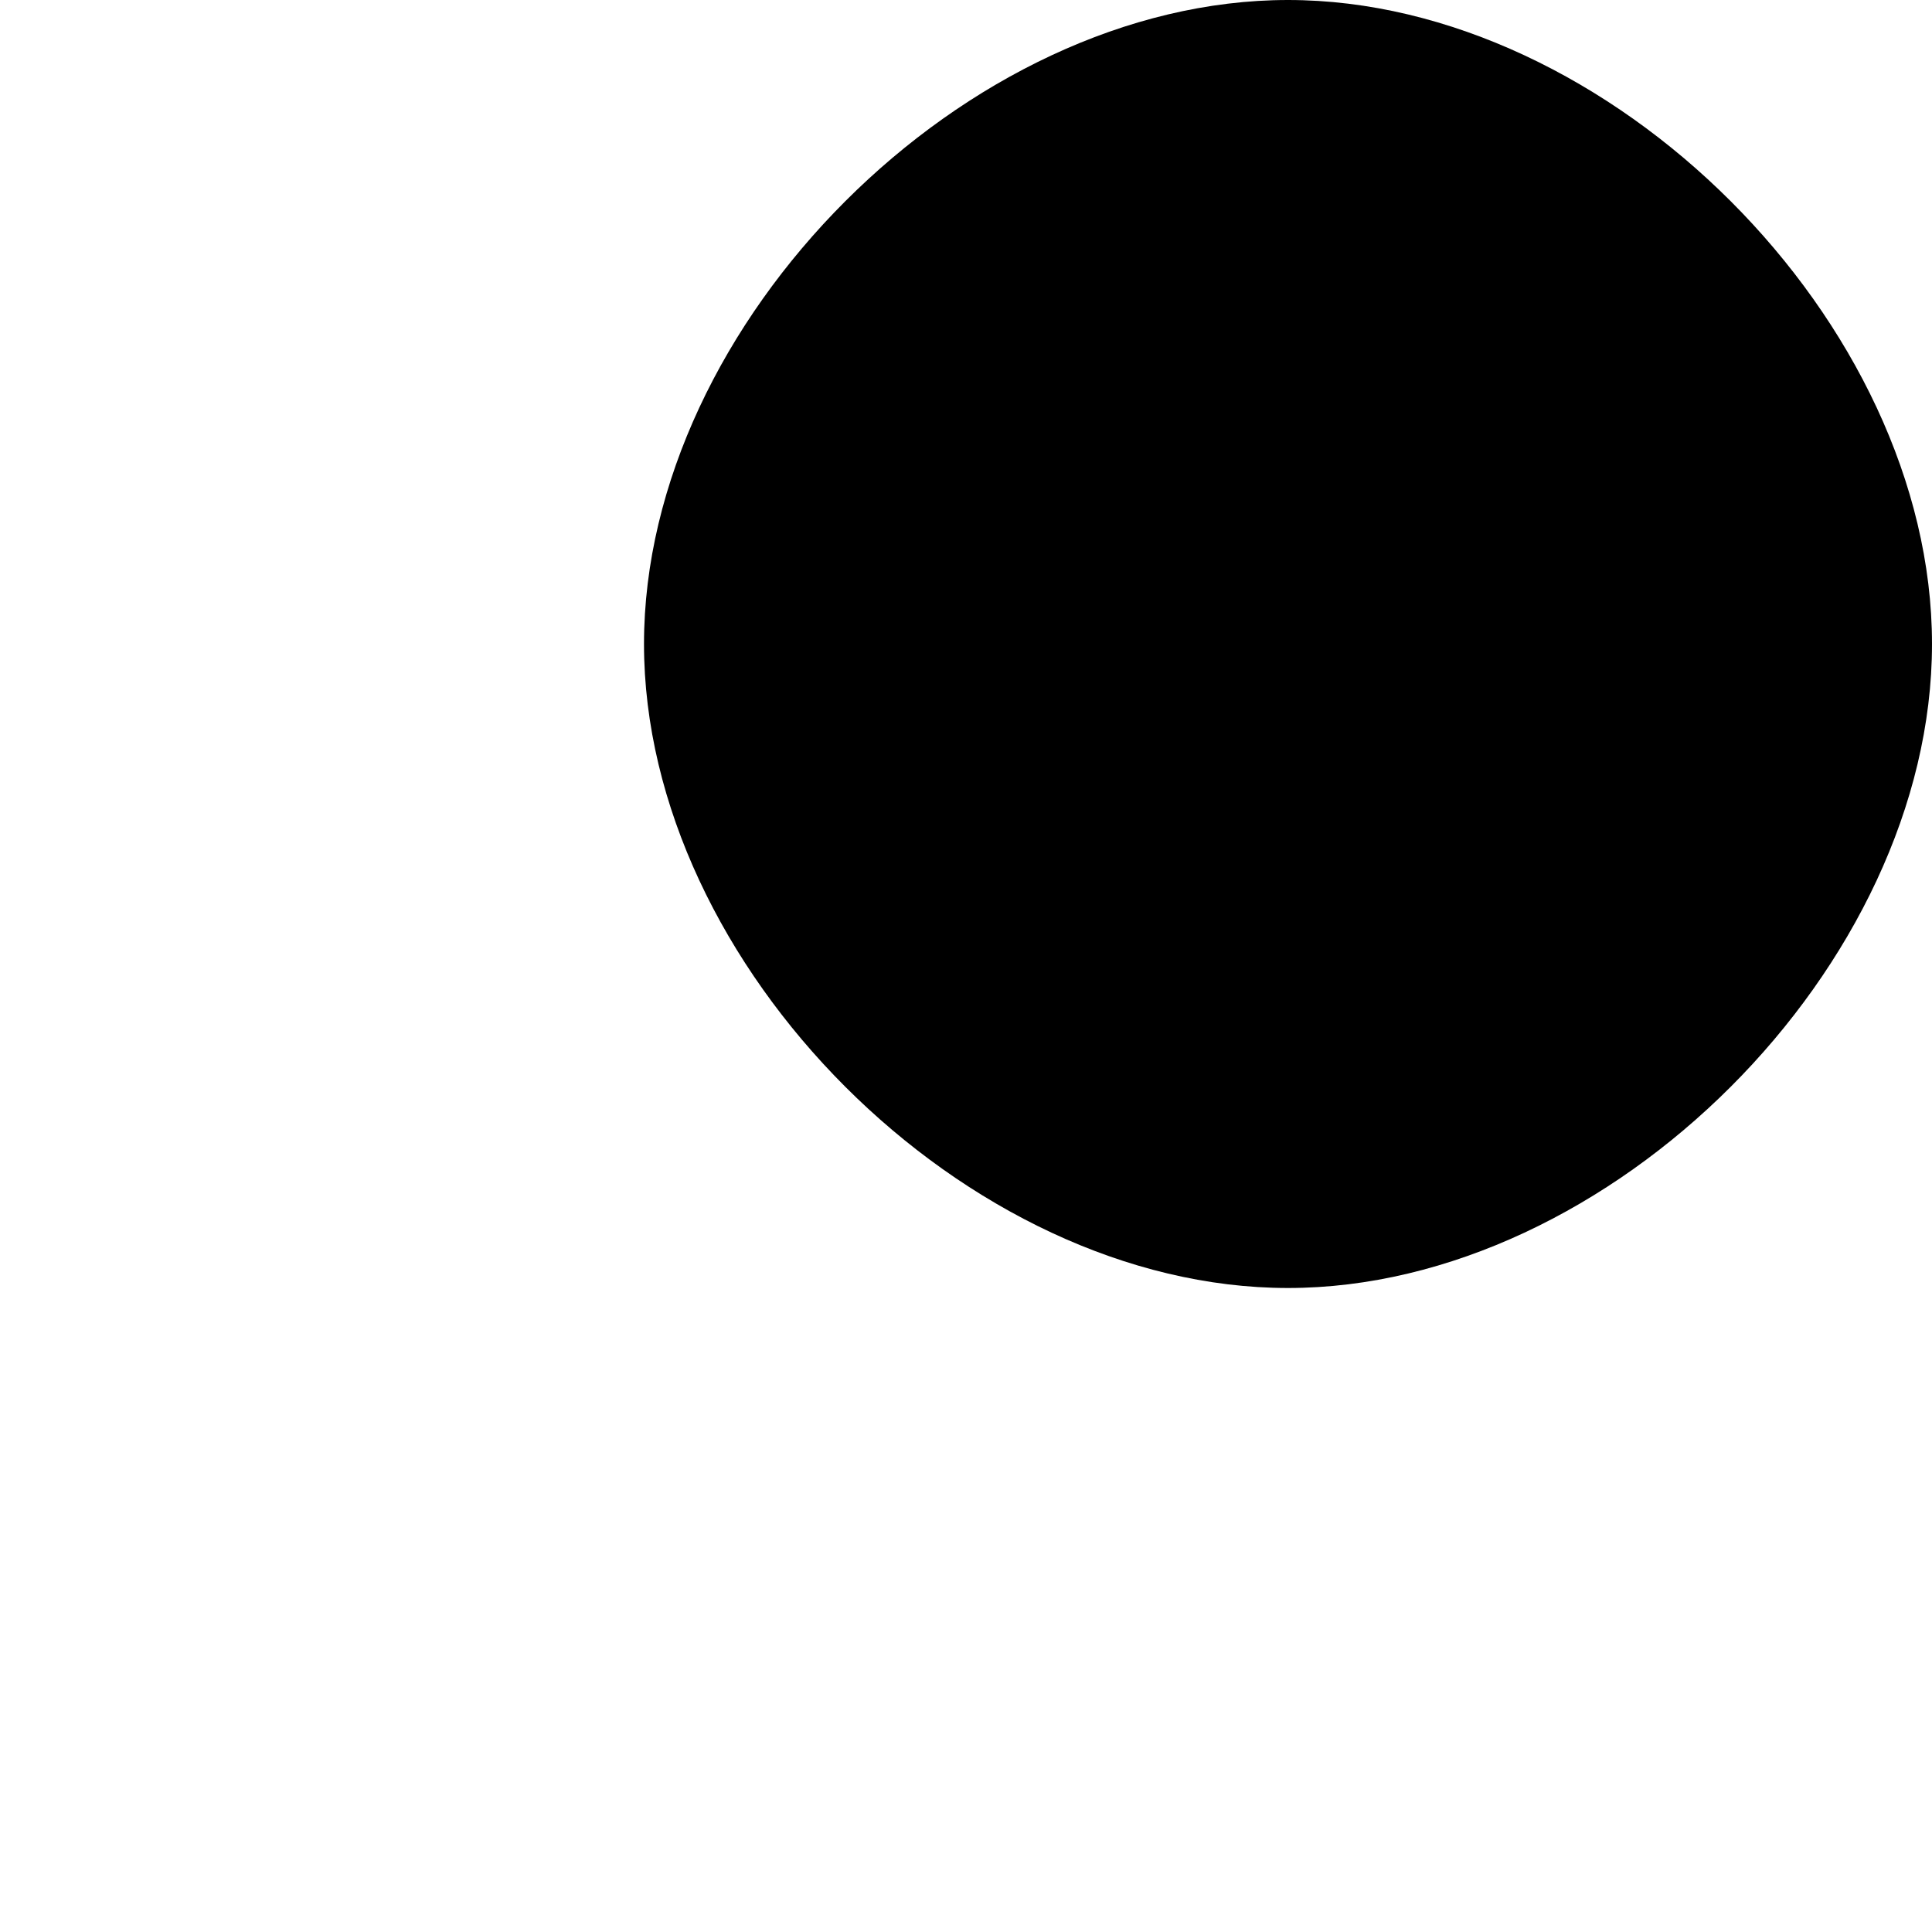
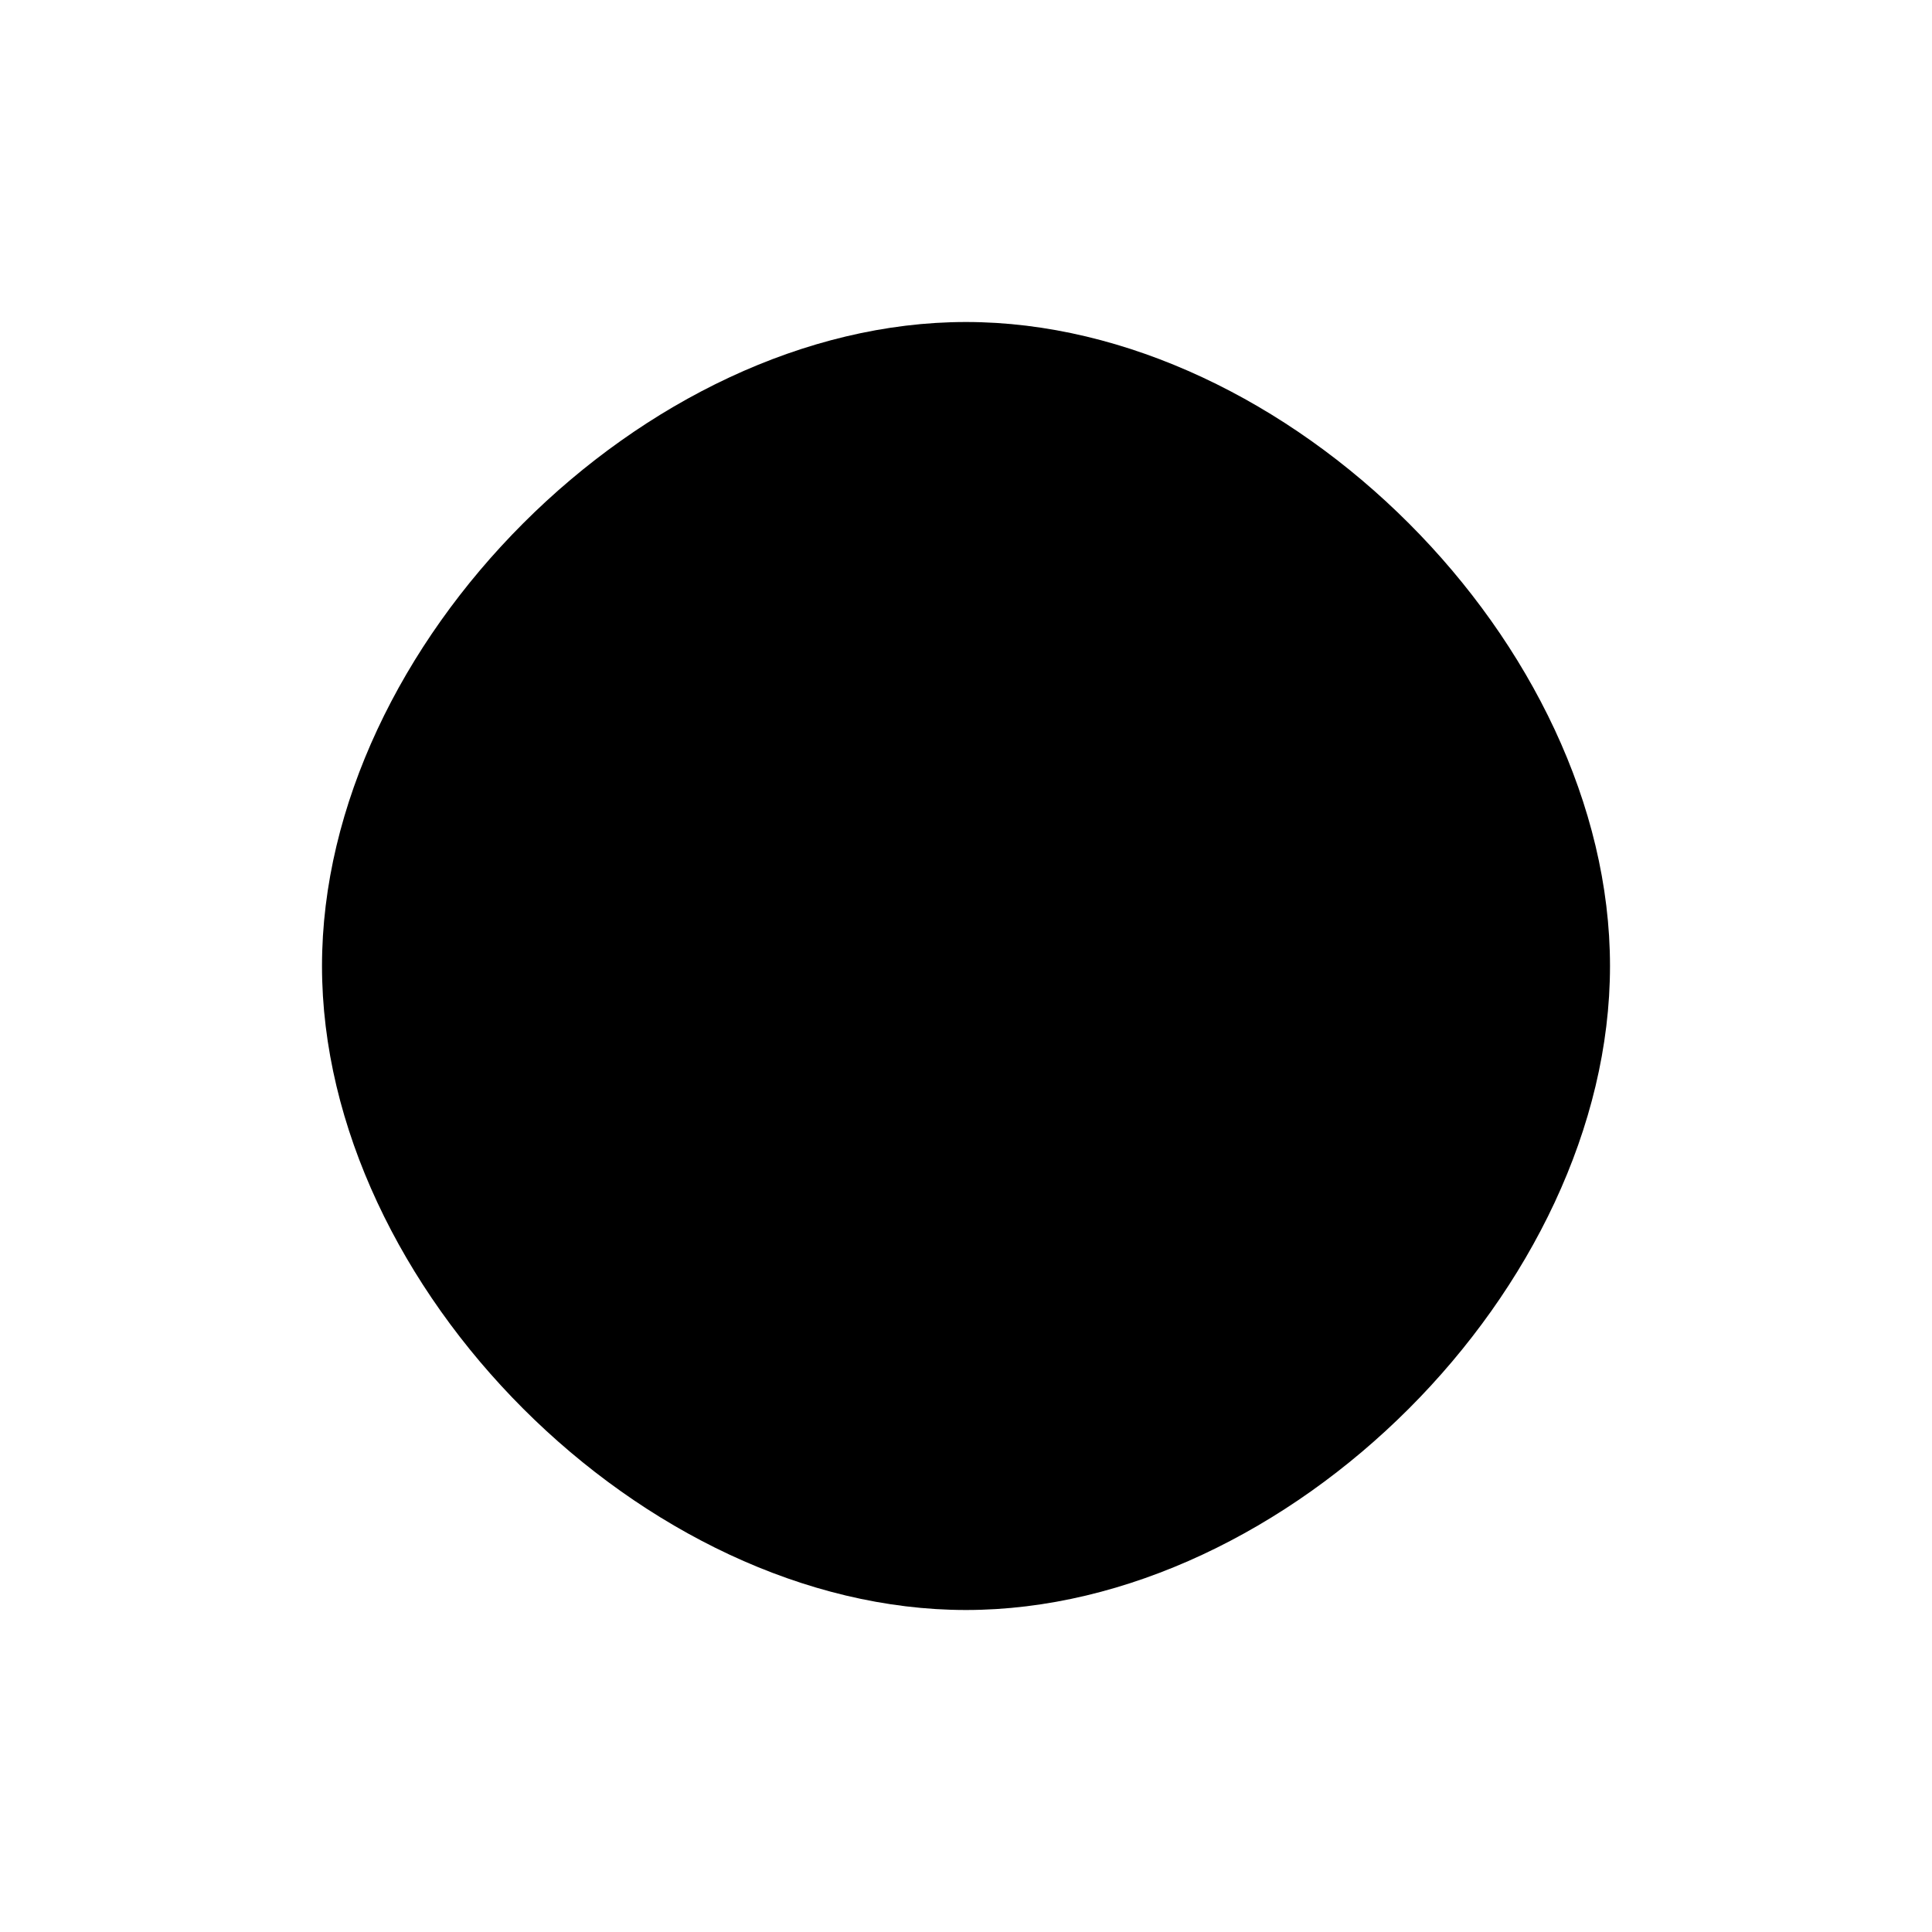
<svg xmlns="http://www.w3.org/2000/svg" width="300" height="300" version="1.1">
-   <path d="   M200,0    C250,0 300,50 300,100   300,150 250,200 200,200   150,200 100,150 100,100   100,50 150,0 200,0 " />
+   <path d="   M150,50    C200,50 250,100 250,150   250,200 200,250 150,250   100,250 50,200 50,150   50,100 100,50 150,50 " />
</svg>
